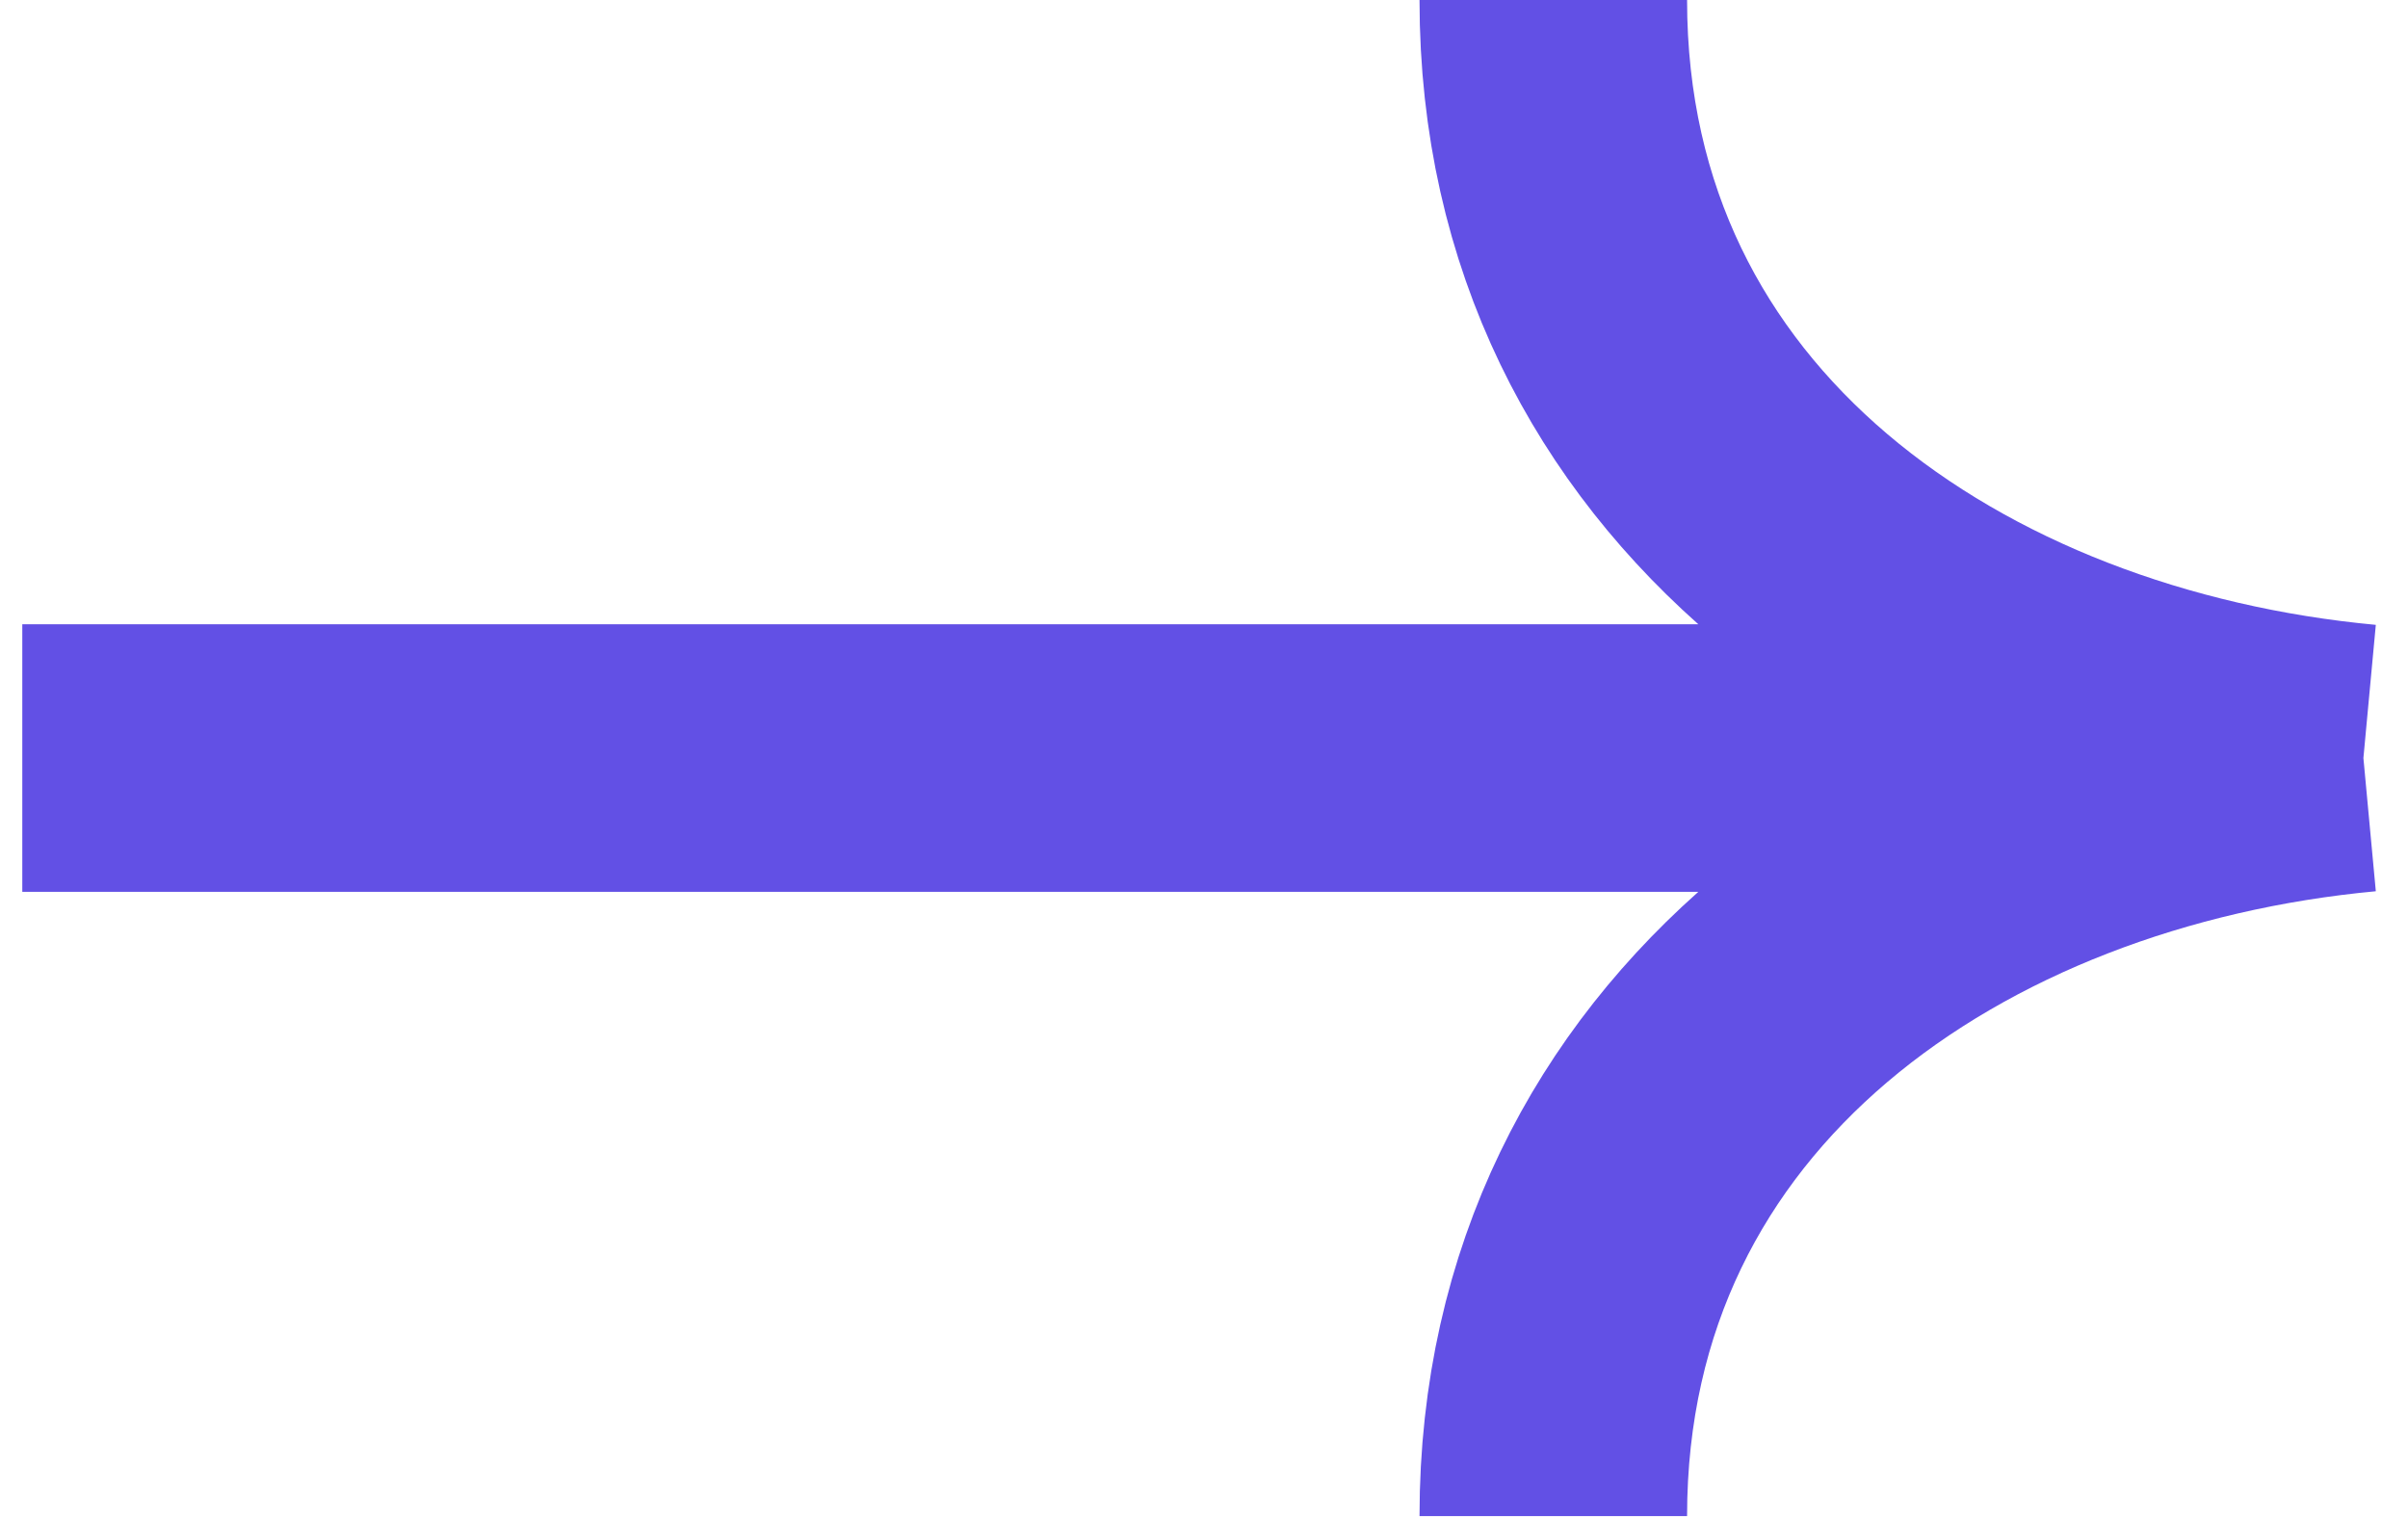
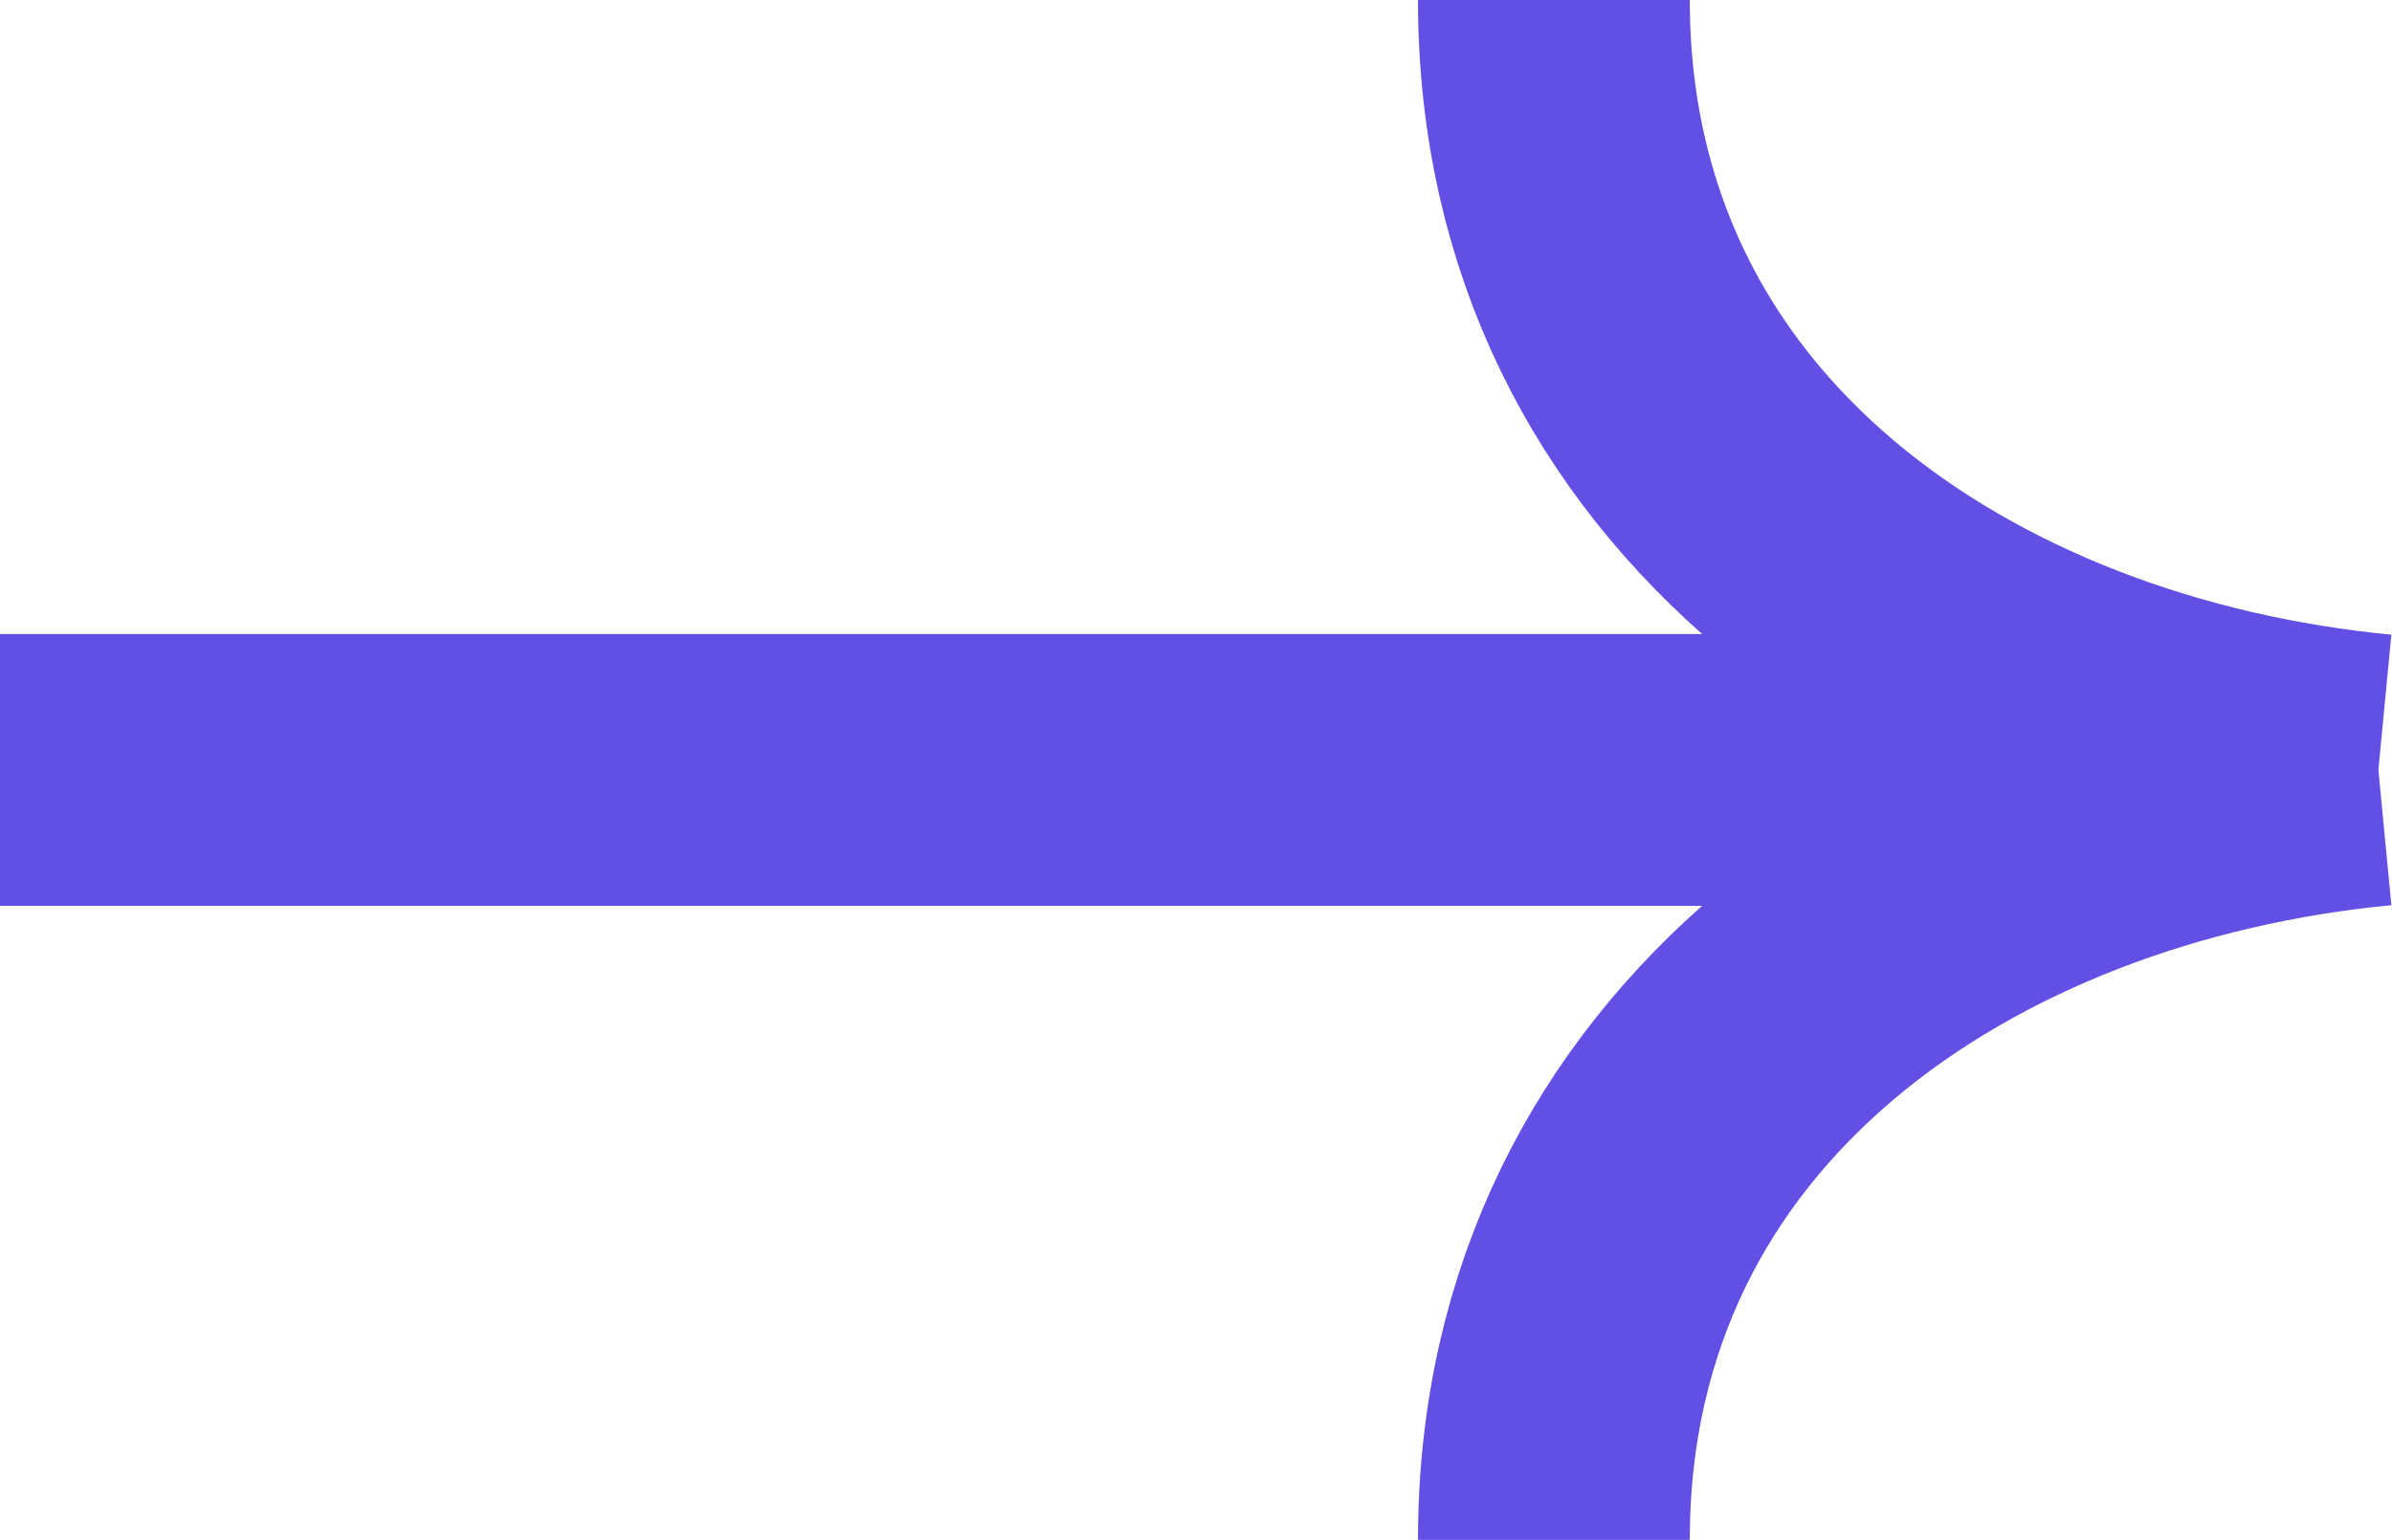
- <svg xmlns="http://www.w3.org/2000/svg" width="54" height="34" viewBox="0 0 54 34" fill="none">
-   <path d="M0.5 17H53M53 17C43.574 16.122 34.833 10.267 34.833 0M53 17C43.574 17.878 34.833 23.733 34.833 34" stroke="#6250E5" stroke-width="6" />
+ <svg xmlns="http://www.w3.org/2000/svg" version="1.1" id="Слой_1" x="0px" y="0px" viewBox="0 0 52.8 34" style="enable-background:new 0 0 52.8 34;" xml:space="preserve">
+   <style type="text/css">
+ 	.st0{fill:none;stroke:#6250E5;stroke-width:6;}
+ </style>
+   <path class="st0" d="M0,17h52.5 M52.5,17c-9.4-0.9-18.2-6.7-18.2-17 M52.5,17c-9.4,0.9-18.2,6.7-18.2,17" />
</svg>
